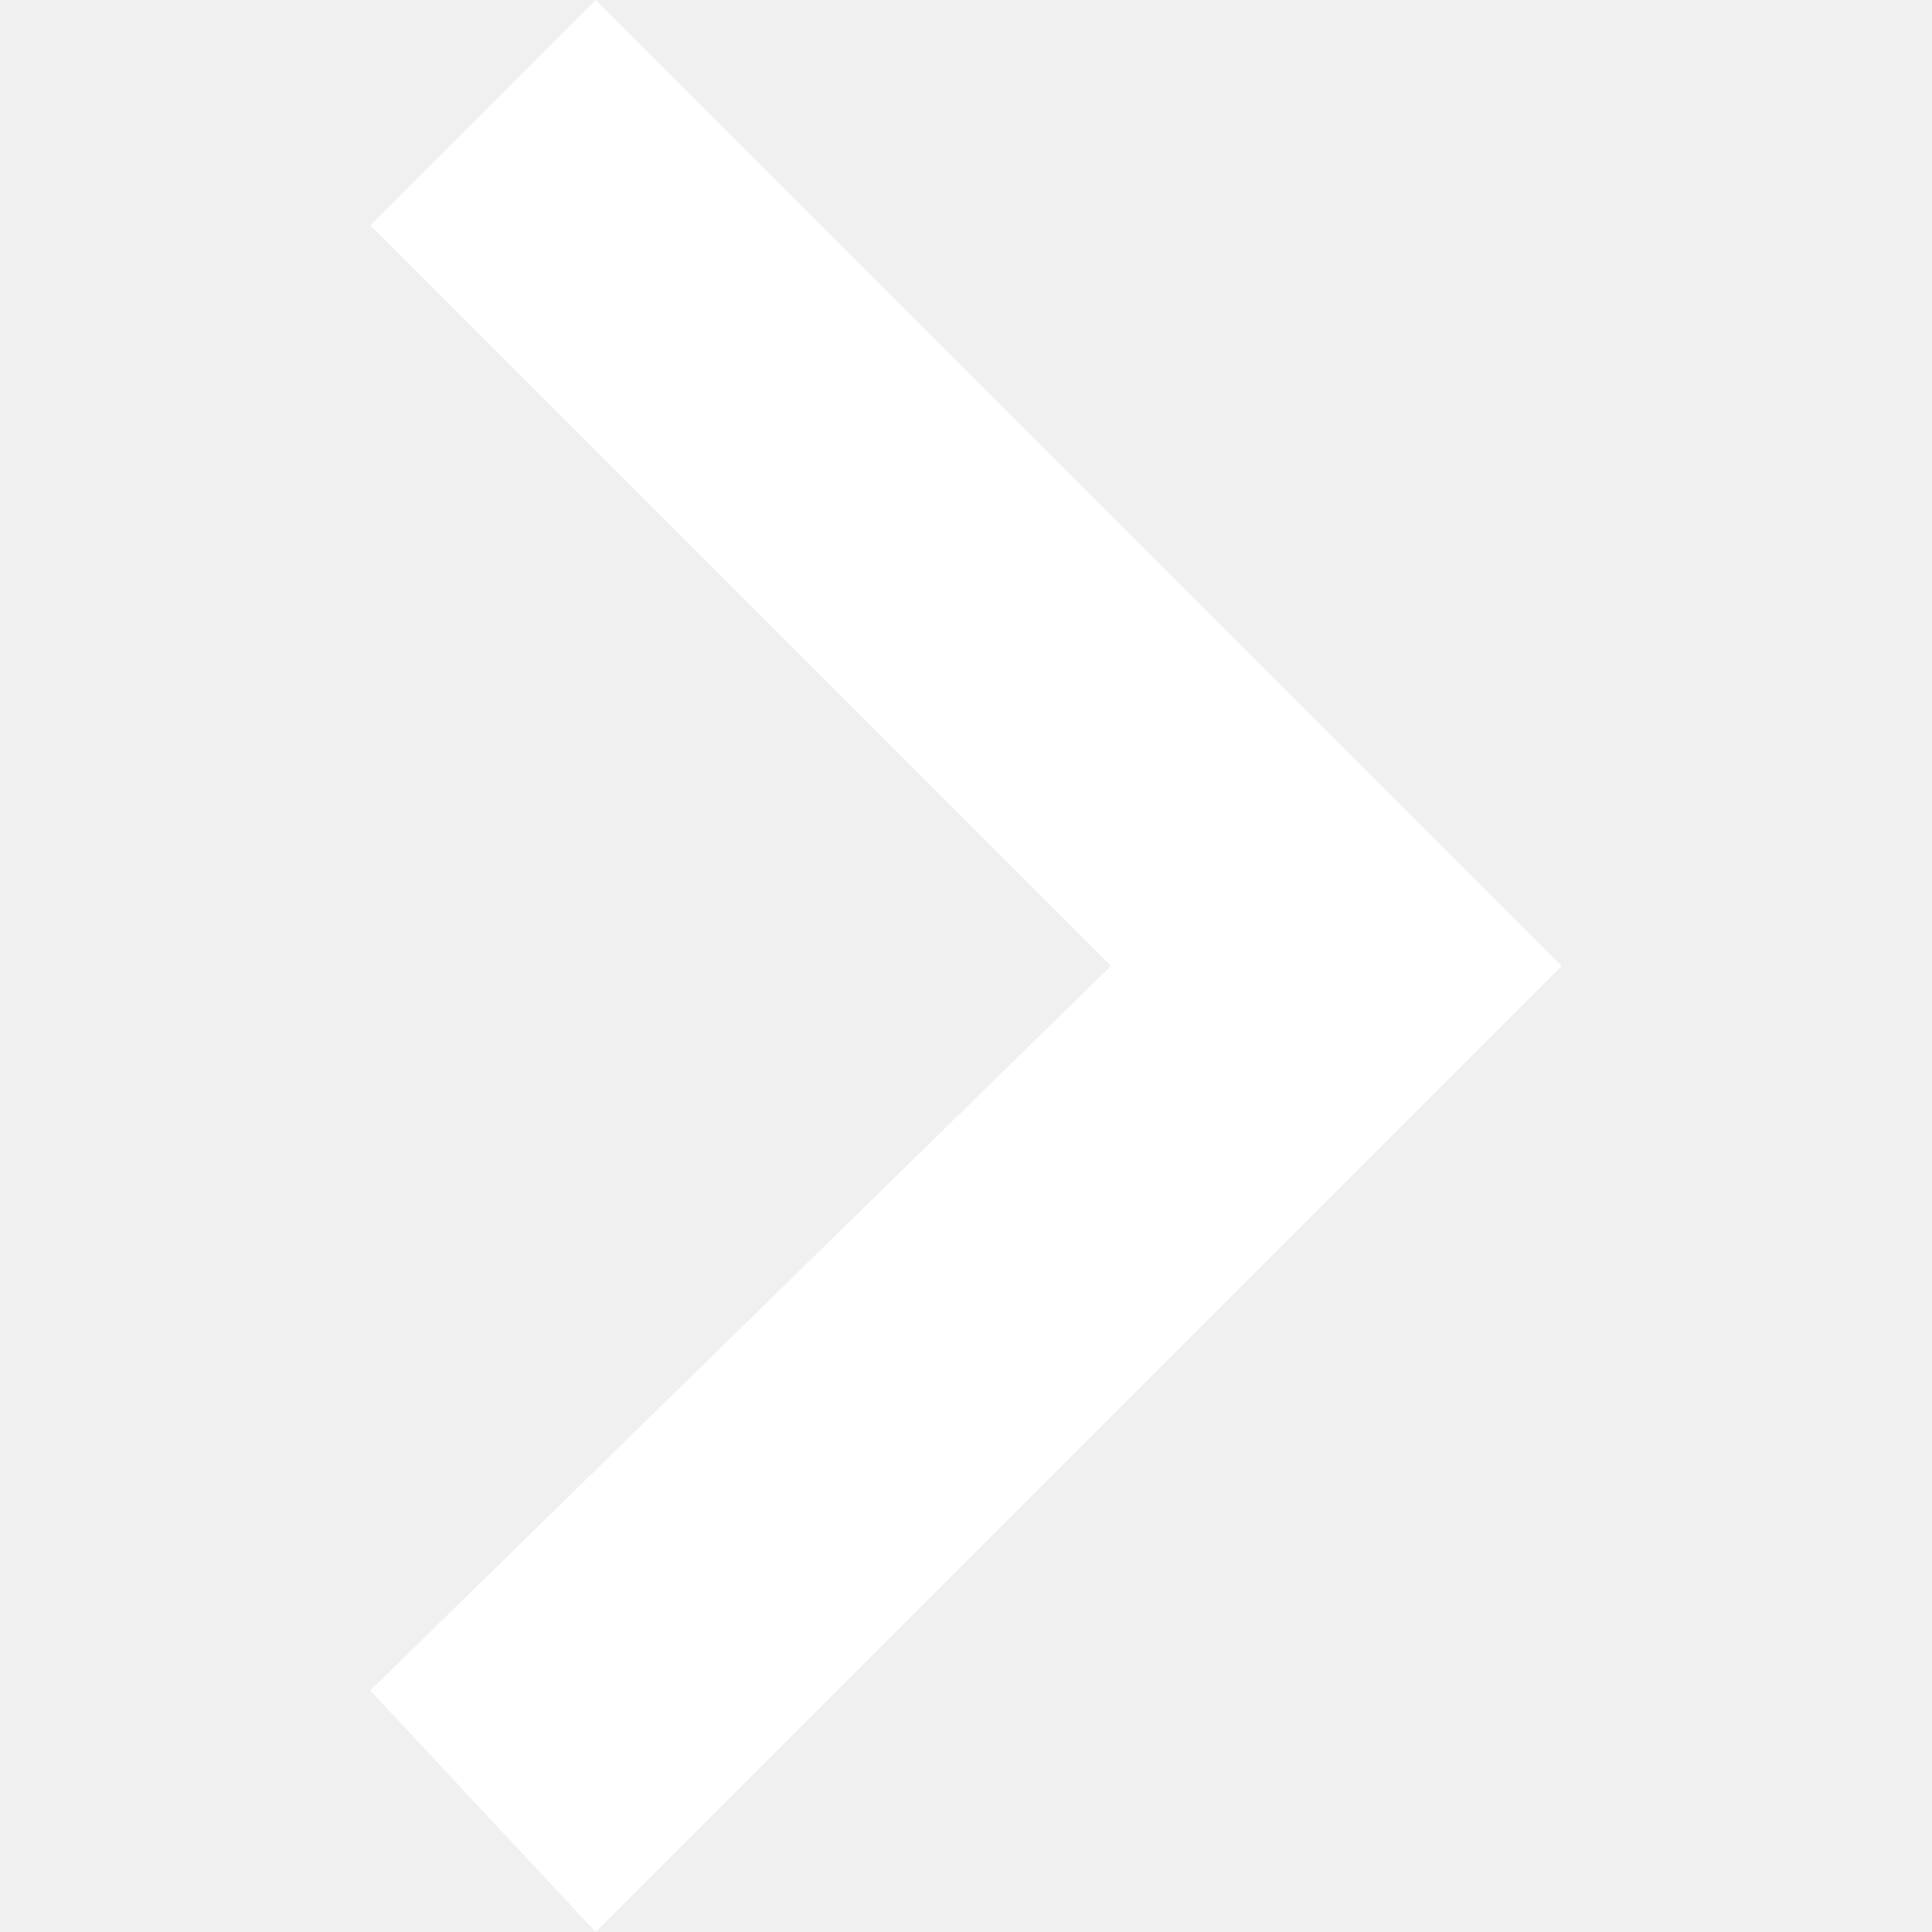
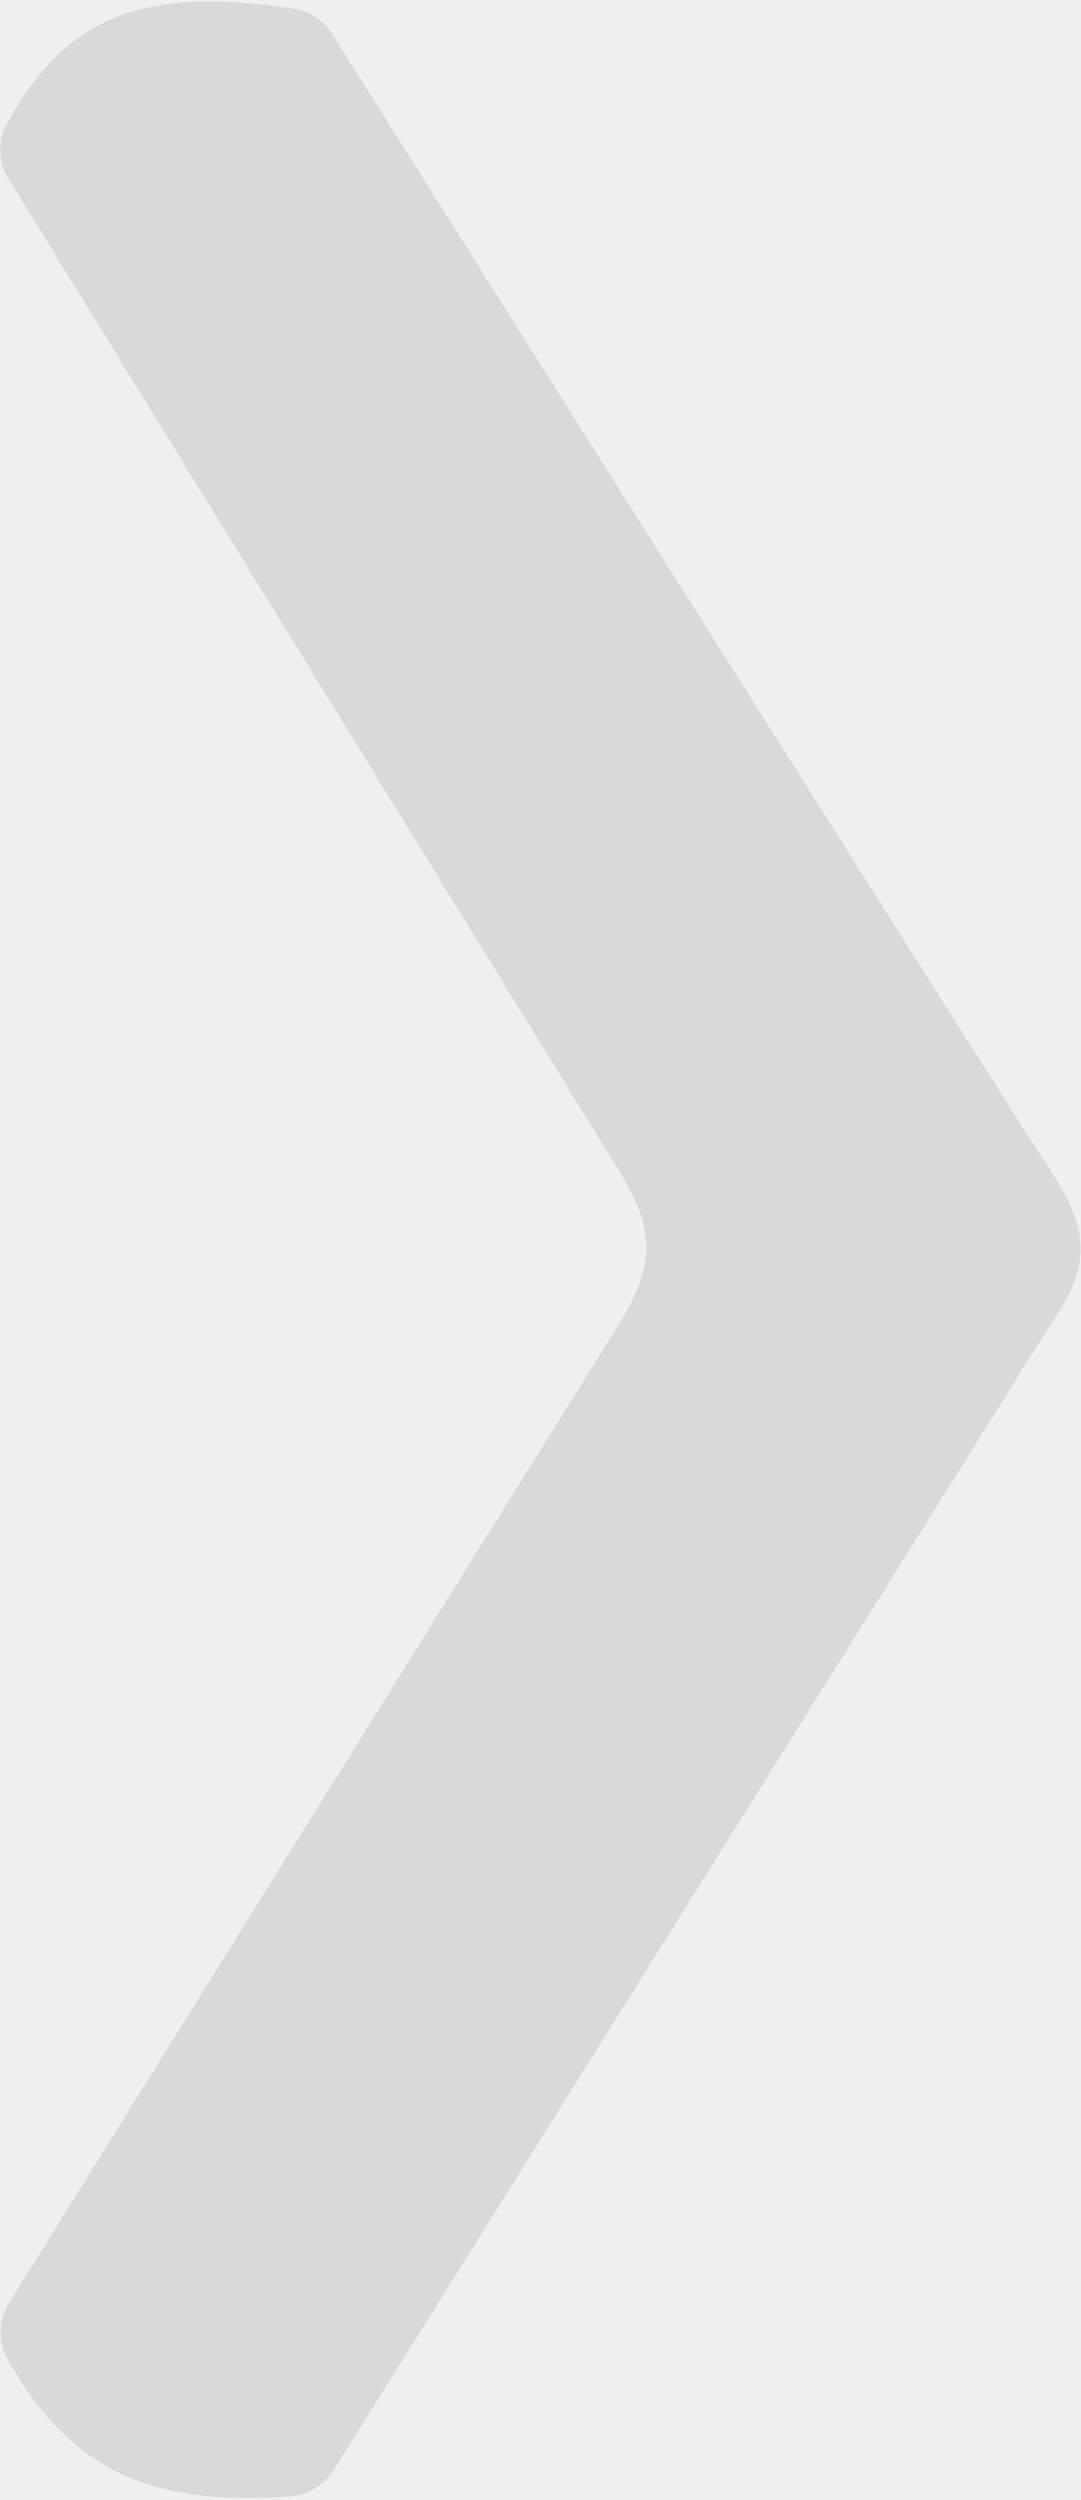
- <svg xmlns="http://www.w3.org/2000/svg" version="1.1" id="Capa_1" x="0px" y="0px" width="306px" height="306px" fill="#fff" viewBox="0 0 306 306" style="enable-background:new 0 0 306 306;" xml:space="preserve">
-   <g>
-     <g id="keyboard-arrow-right">
-       <polygon points="58.65,267.75 175.95,153 58.65,35.7 94.35,0 247.35,153 94.35,306   " />
-     </g>
-   </g>
-   <g>
- </g>
-   <g>
- </g>
-   <g>
- </g>
-   <g>
- </g>
-   <g>
- </g>
-   <g>
- </g>
-   <g>
- </g>
-   <g>
- </g>
-   <g>
- </g>
-   <g>
- </g>
-   <g>
- </g>
-   <g>
- </g>
-   <g>
- </g>
-   <g>
- </g>
-   <g>
- </g>
+ <svg xmlns="http://www.w3.org/2000/svg" width="422" height="976" viewBox="0 0 422 976" fill="none">
+   <path d="M241 456.013L3.502 70.078C-0.556 63.484 -1.12 55.215 2.606 48.427C26.036 5.746 56.534 -5.444 114.468 3.344C120.856 4.313 126.402 8.033 129.845 13.5C219.75 156.247 393.425 431.704 409.5 456.013C425.9 480.813 426 494.513 409.5 518.013L130.396 964.089C126.672 970.042 120.421 974.031 113.418 974.552C58.215 978.666 26.979 963.936 2.831 920.763C-1.016 913.886 -0.491 905.484 3.675 898.795C80.588 775.292 225.851 542.097 241 518.013C256.6 493.213 255.5 479.013 241 456.013Z" fill="#D9D9D9" />
</svg>
